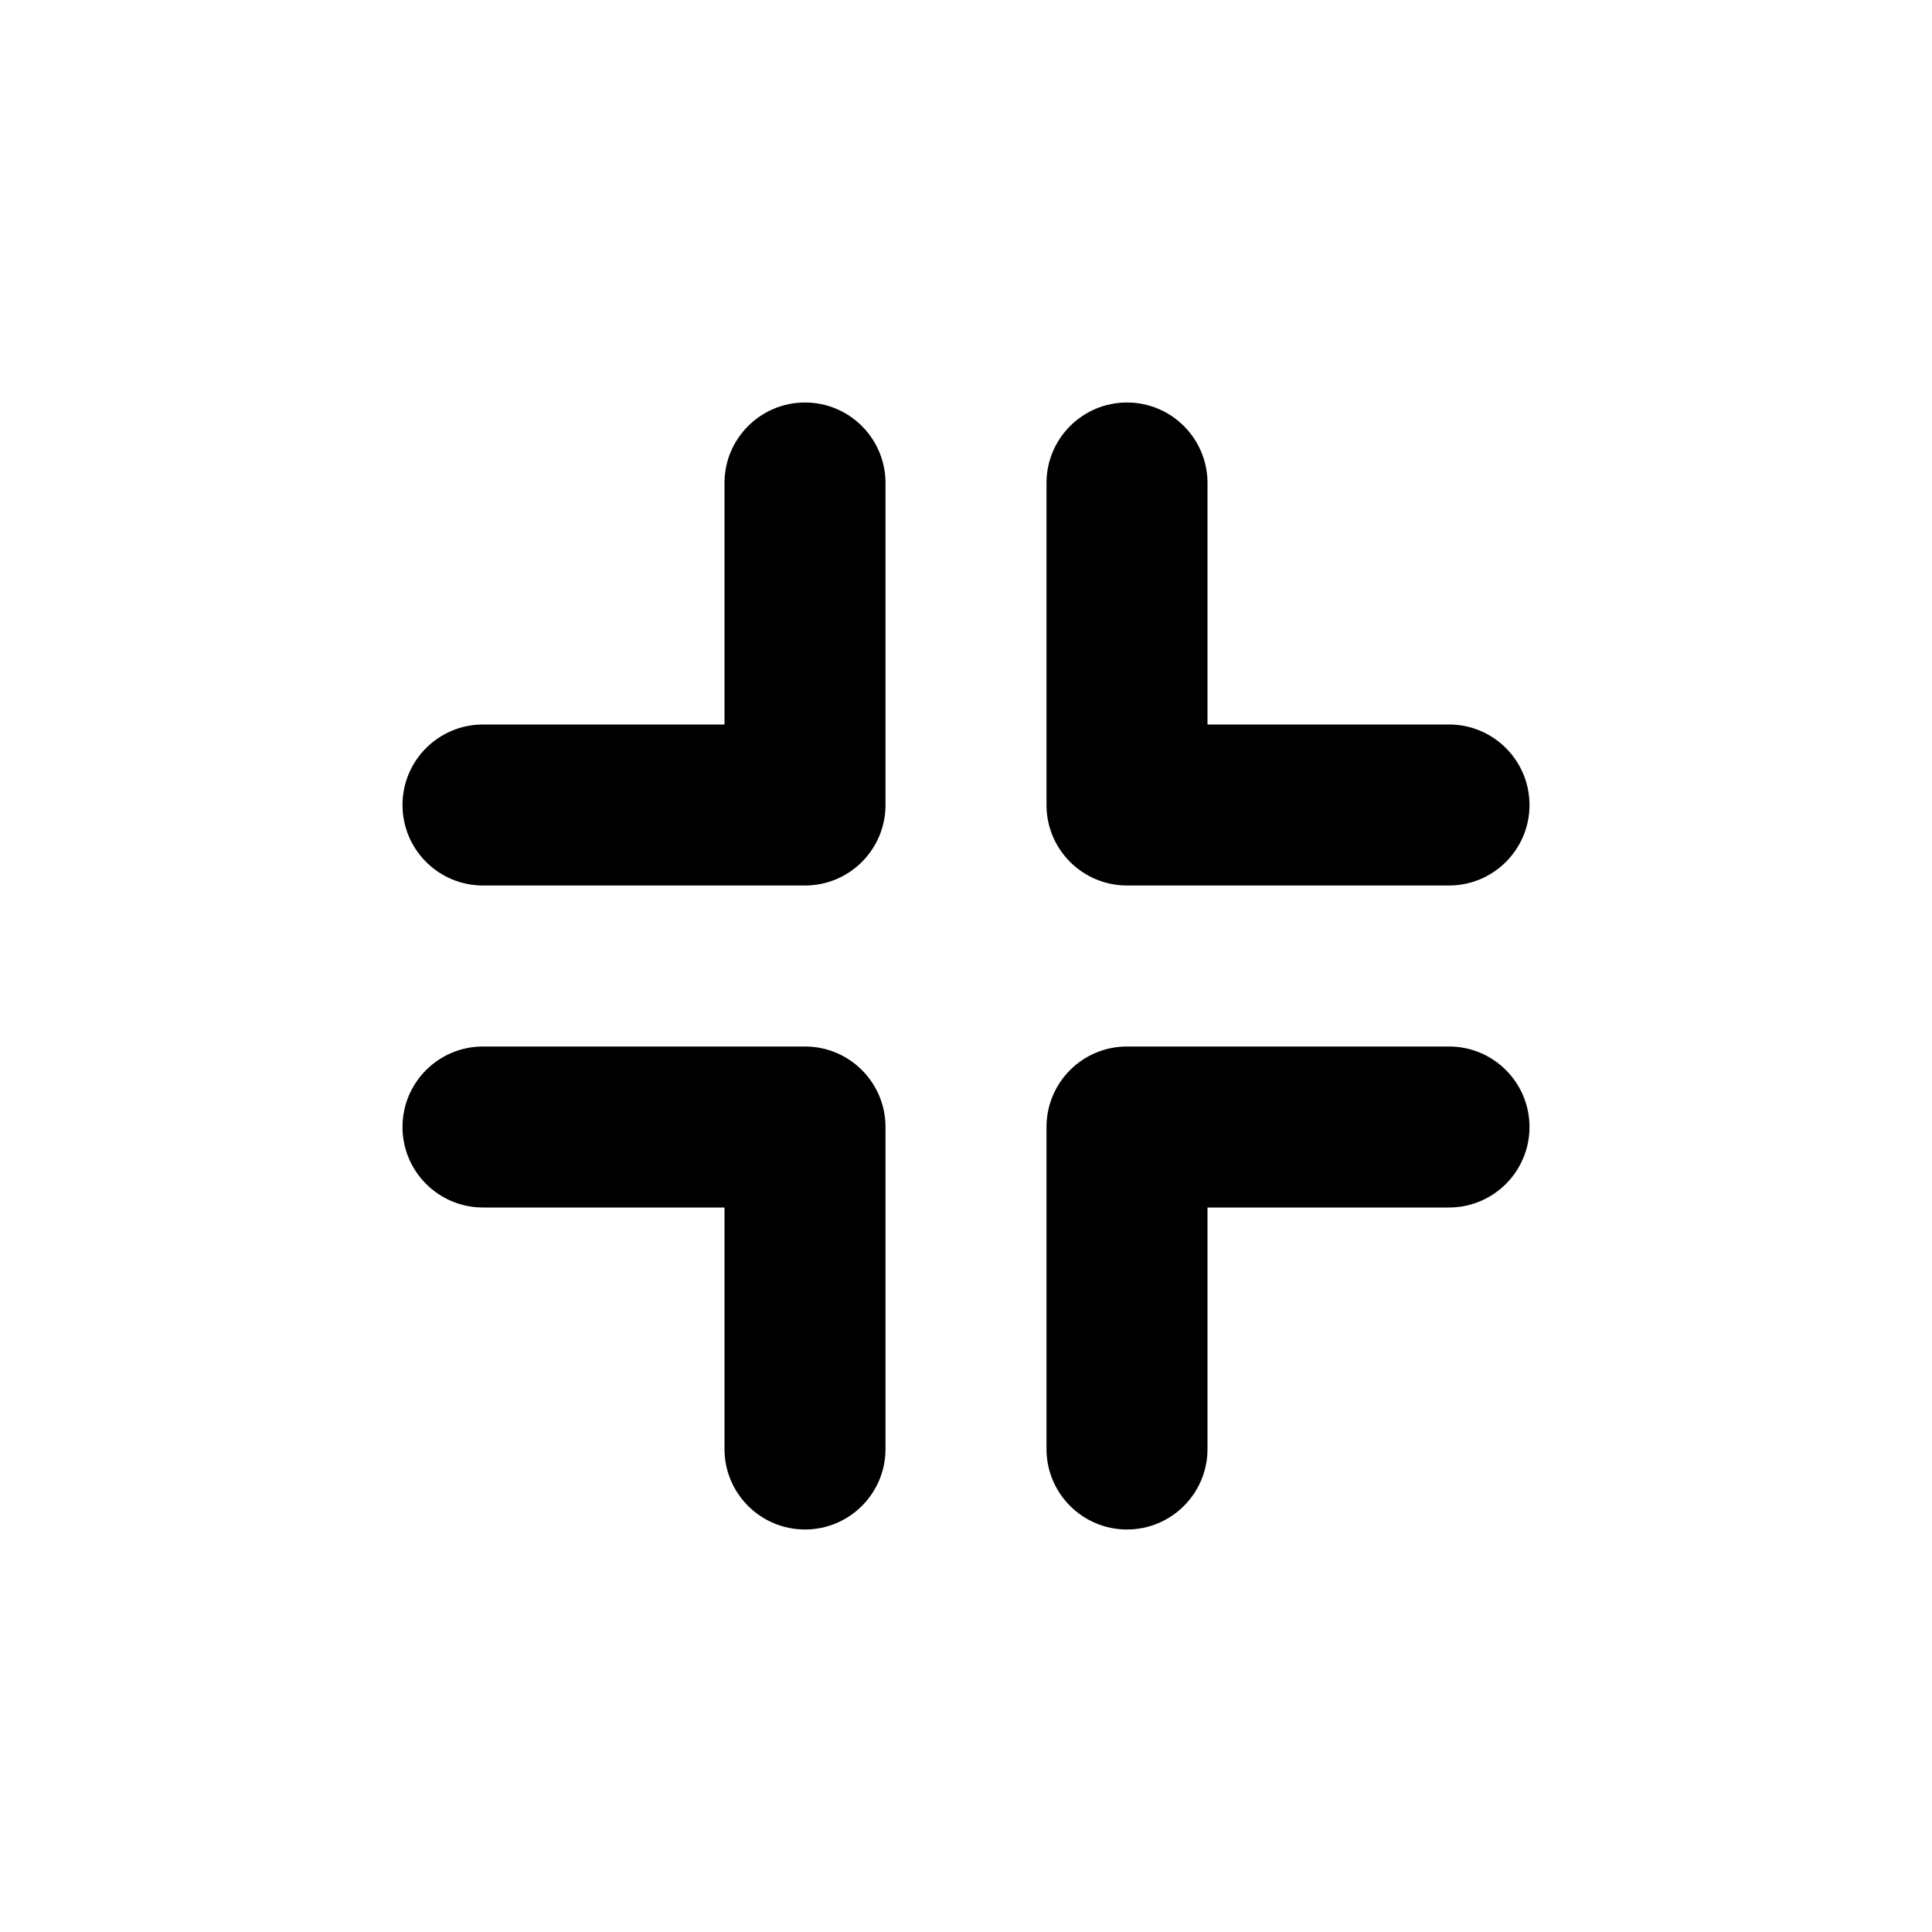
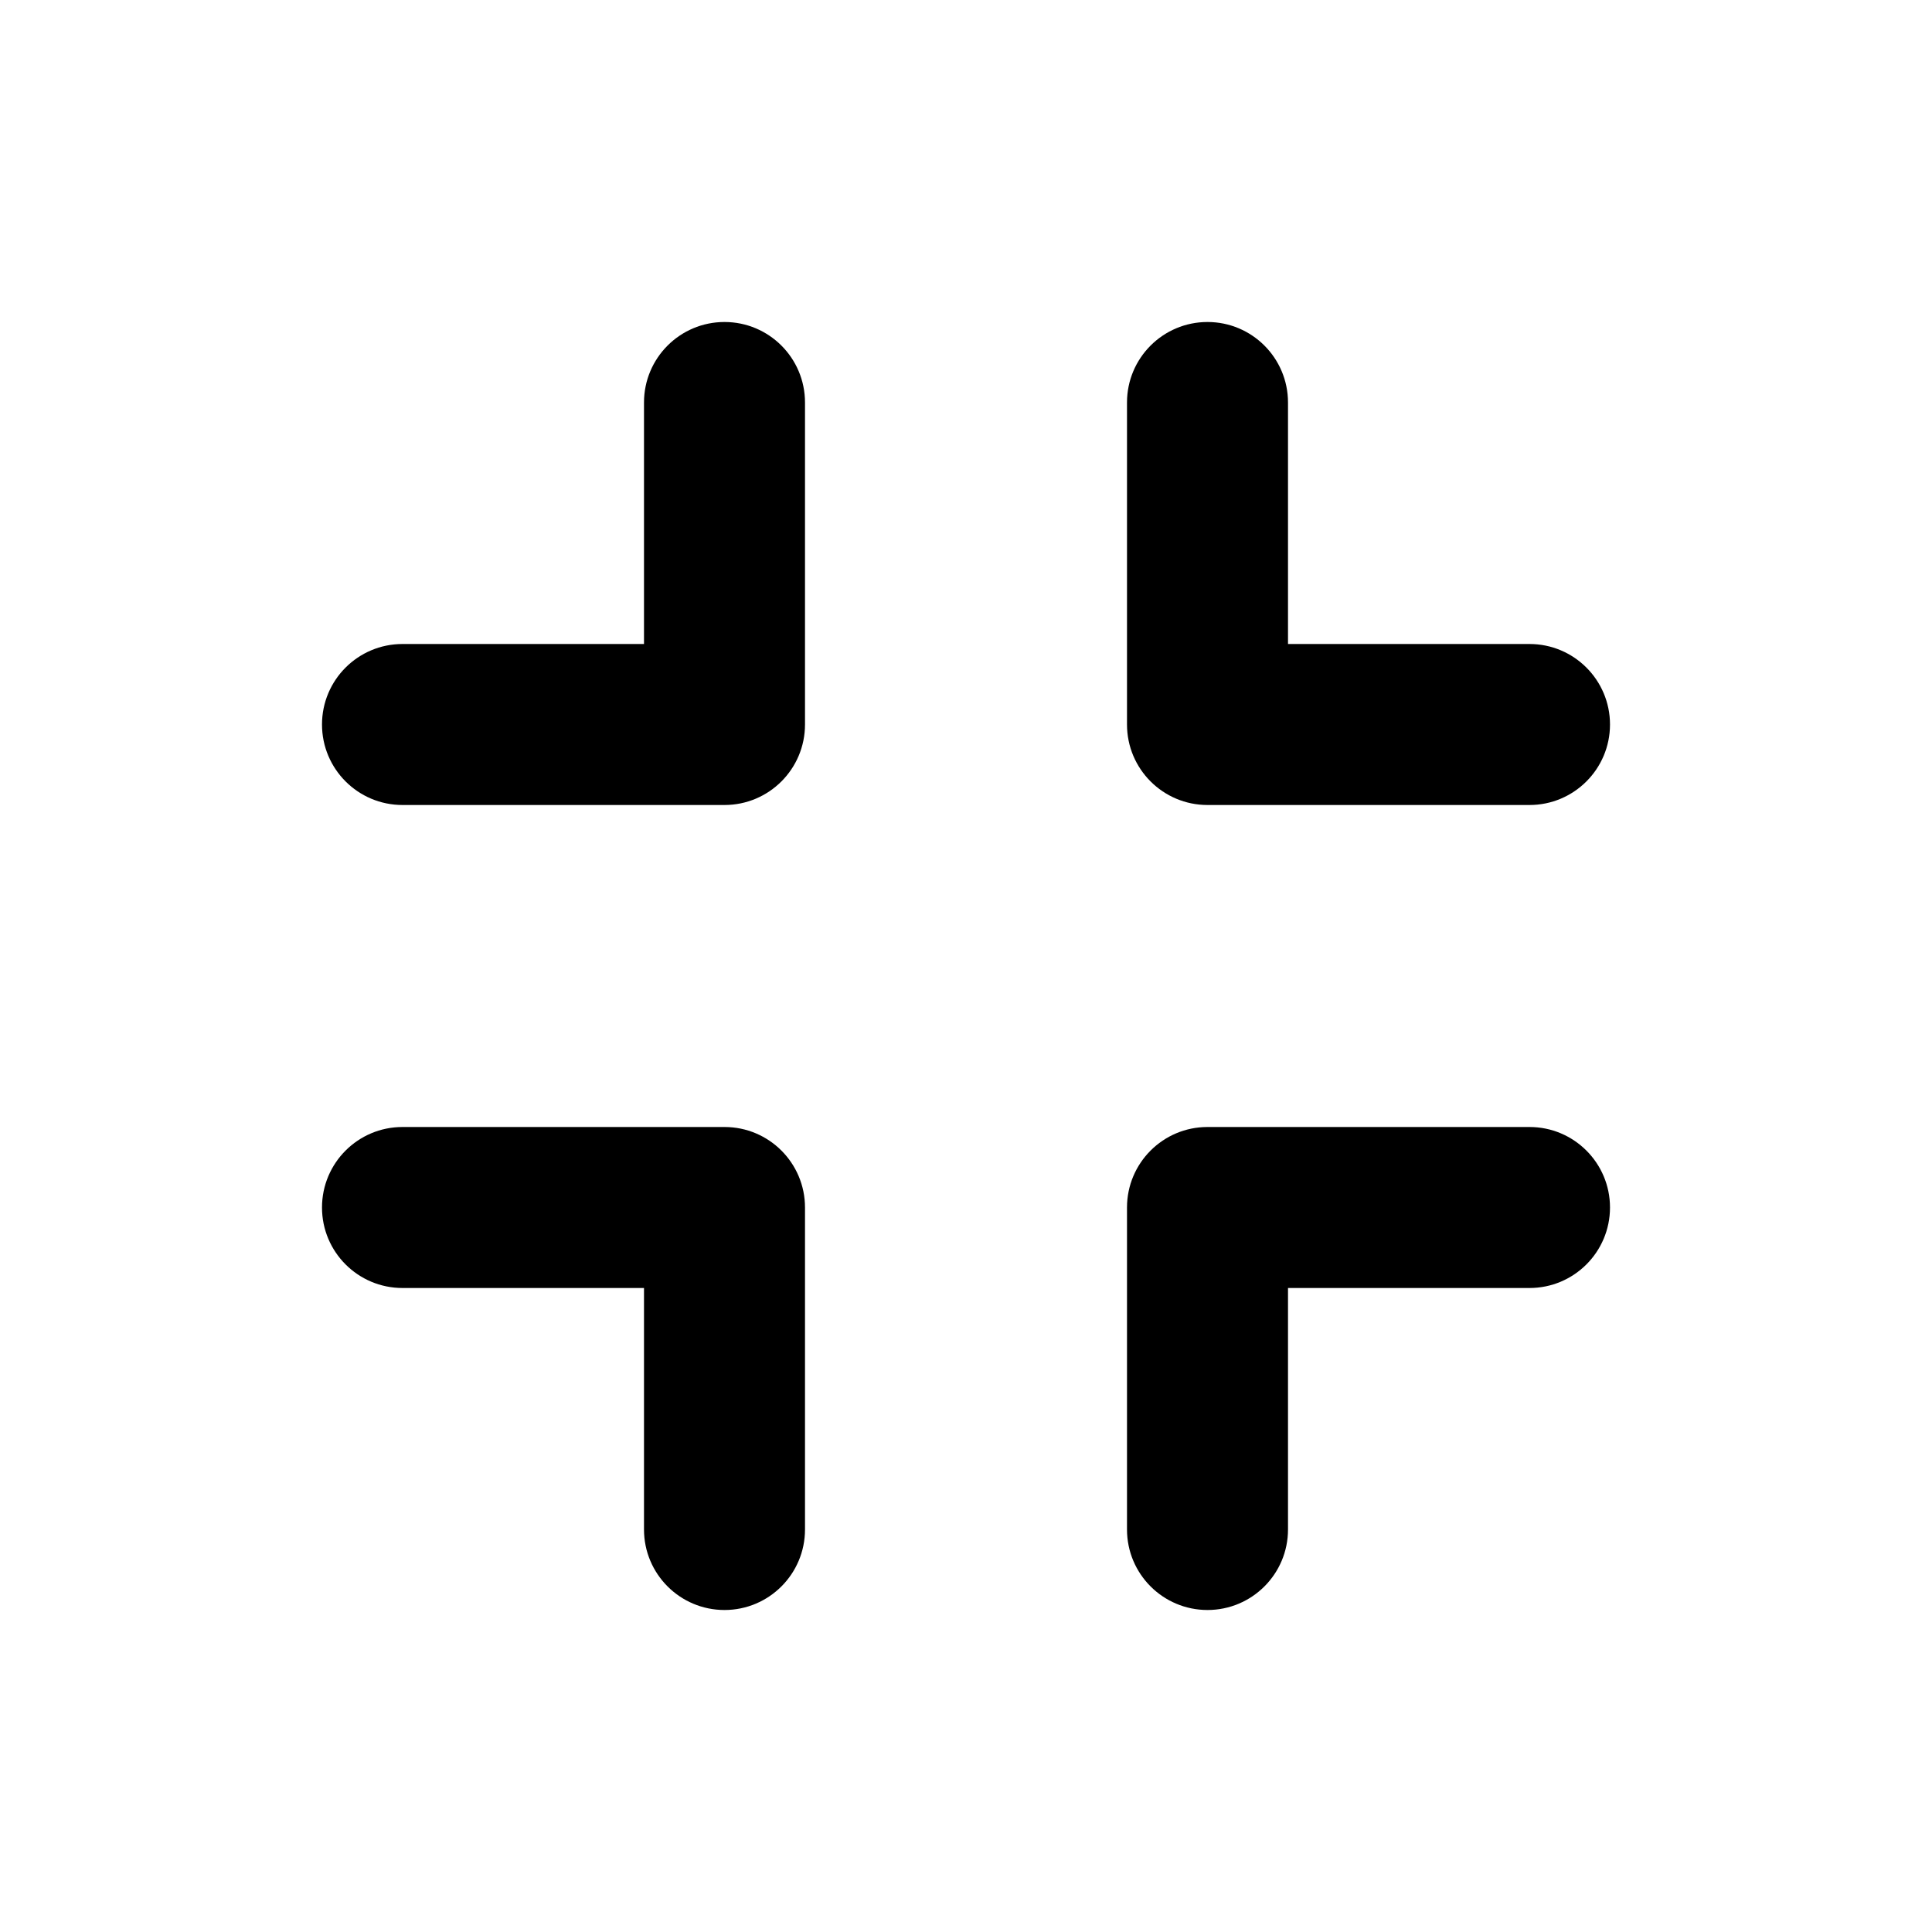
<svg viewBox="0 0 24 24">
-   <path d="M11 10a1 1 0 0 1-1 1H6a1 1 0 1 1 0-2h3V6a1 1 0 0 1 2 0v4Zm0 4v4a1 1 0 1 1-2 0v-3H6a1 1 0 1 1 0-2h4a1 1 0 0 1 1 1Zm3-1h4a1 1 0 1 1 0 2h-3v3a1 1 0 1 1-2 0v-4a1 1 0 0 1 1-1Zm-1-3V6a1 1 0 1 1 2 0v3h3a1 1 0 1 1 0 2h-4a1 1 0 0 1-1-1Z" />
+   <path d="M9 10H5a1 1 0 0 1 0-2h3V5a1 1 0 0 1 2 0v4a1 1 0 0 1-1 1Zm5-1V5a1 1 0 1 1 2 0v3h3a1 1 0 1 1 0 2h-4a1 1 0 0 1-1-1Zm0 6a1 1 0 0 1 1-1h4a1 1 0 1 1 0 2h-3v3a1 1 0 1 1-2 0v-4Zm-4 0v4a1 1 0 1 1-2 0v-3H5a1 1 0 1 1 0-2h4a1 1 0 0 1 1 1Z" />
</svg>
